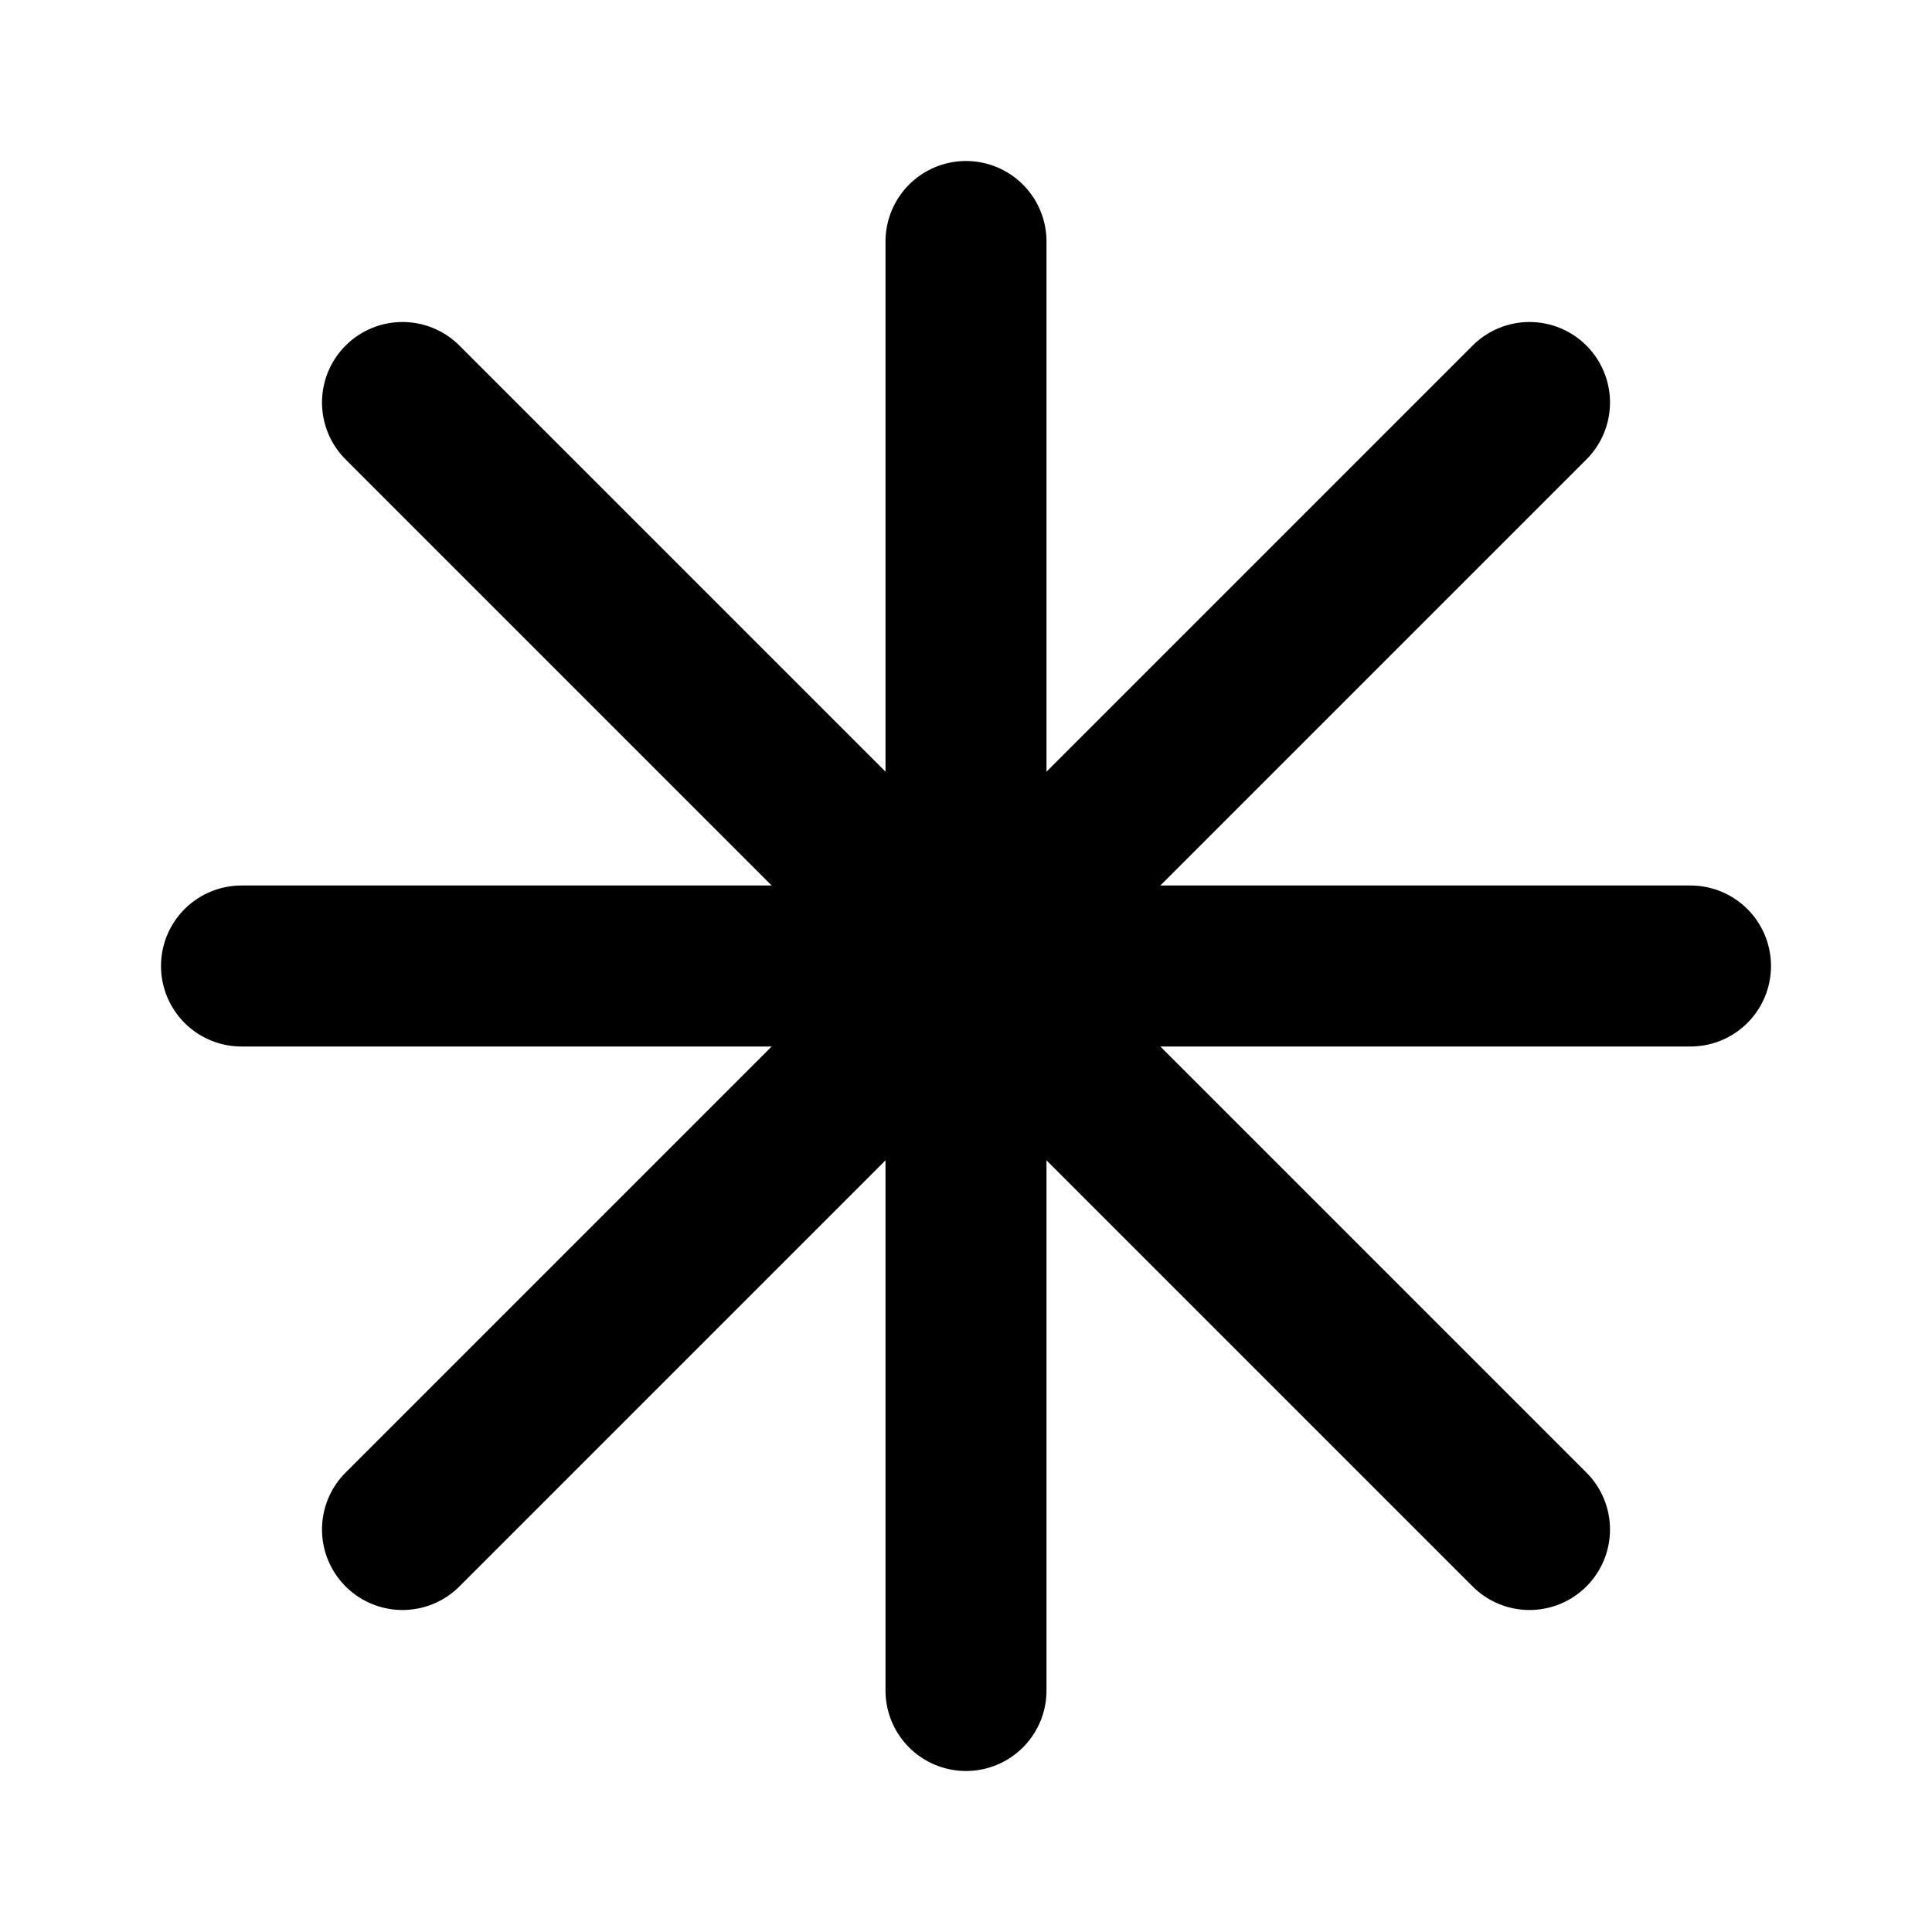
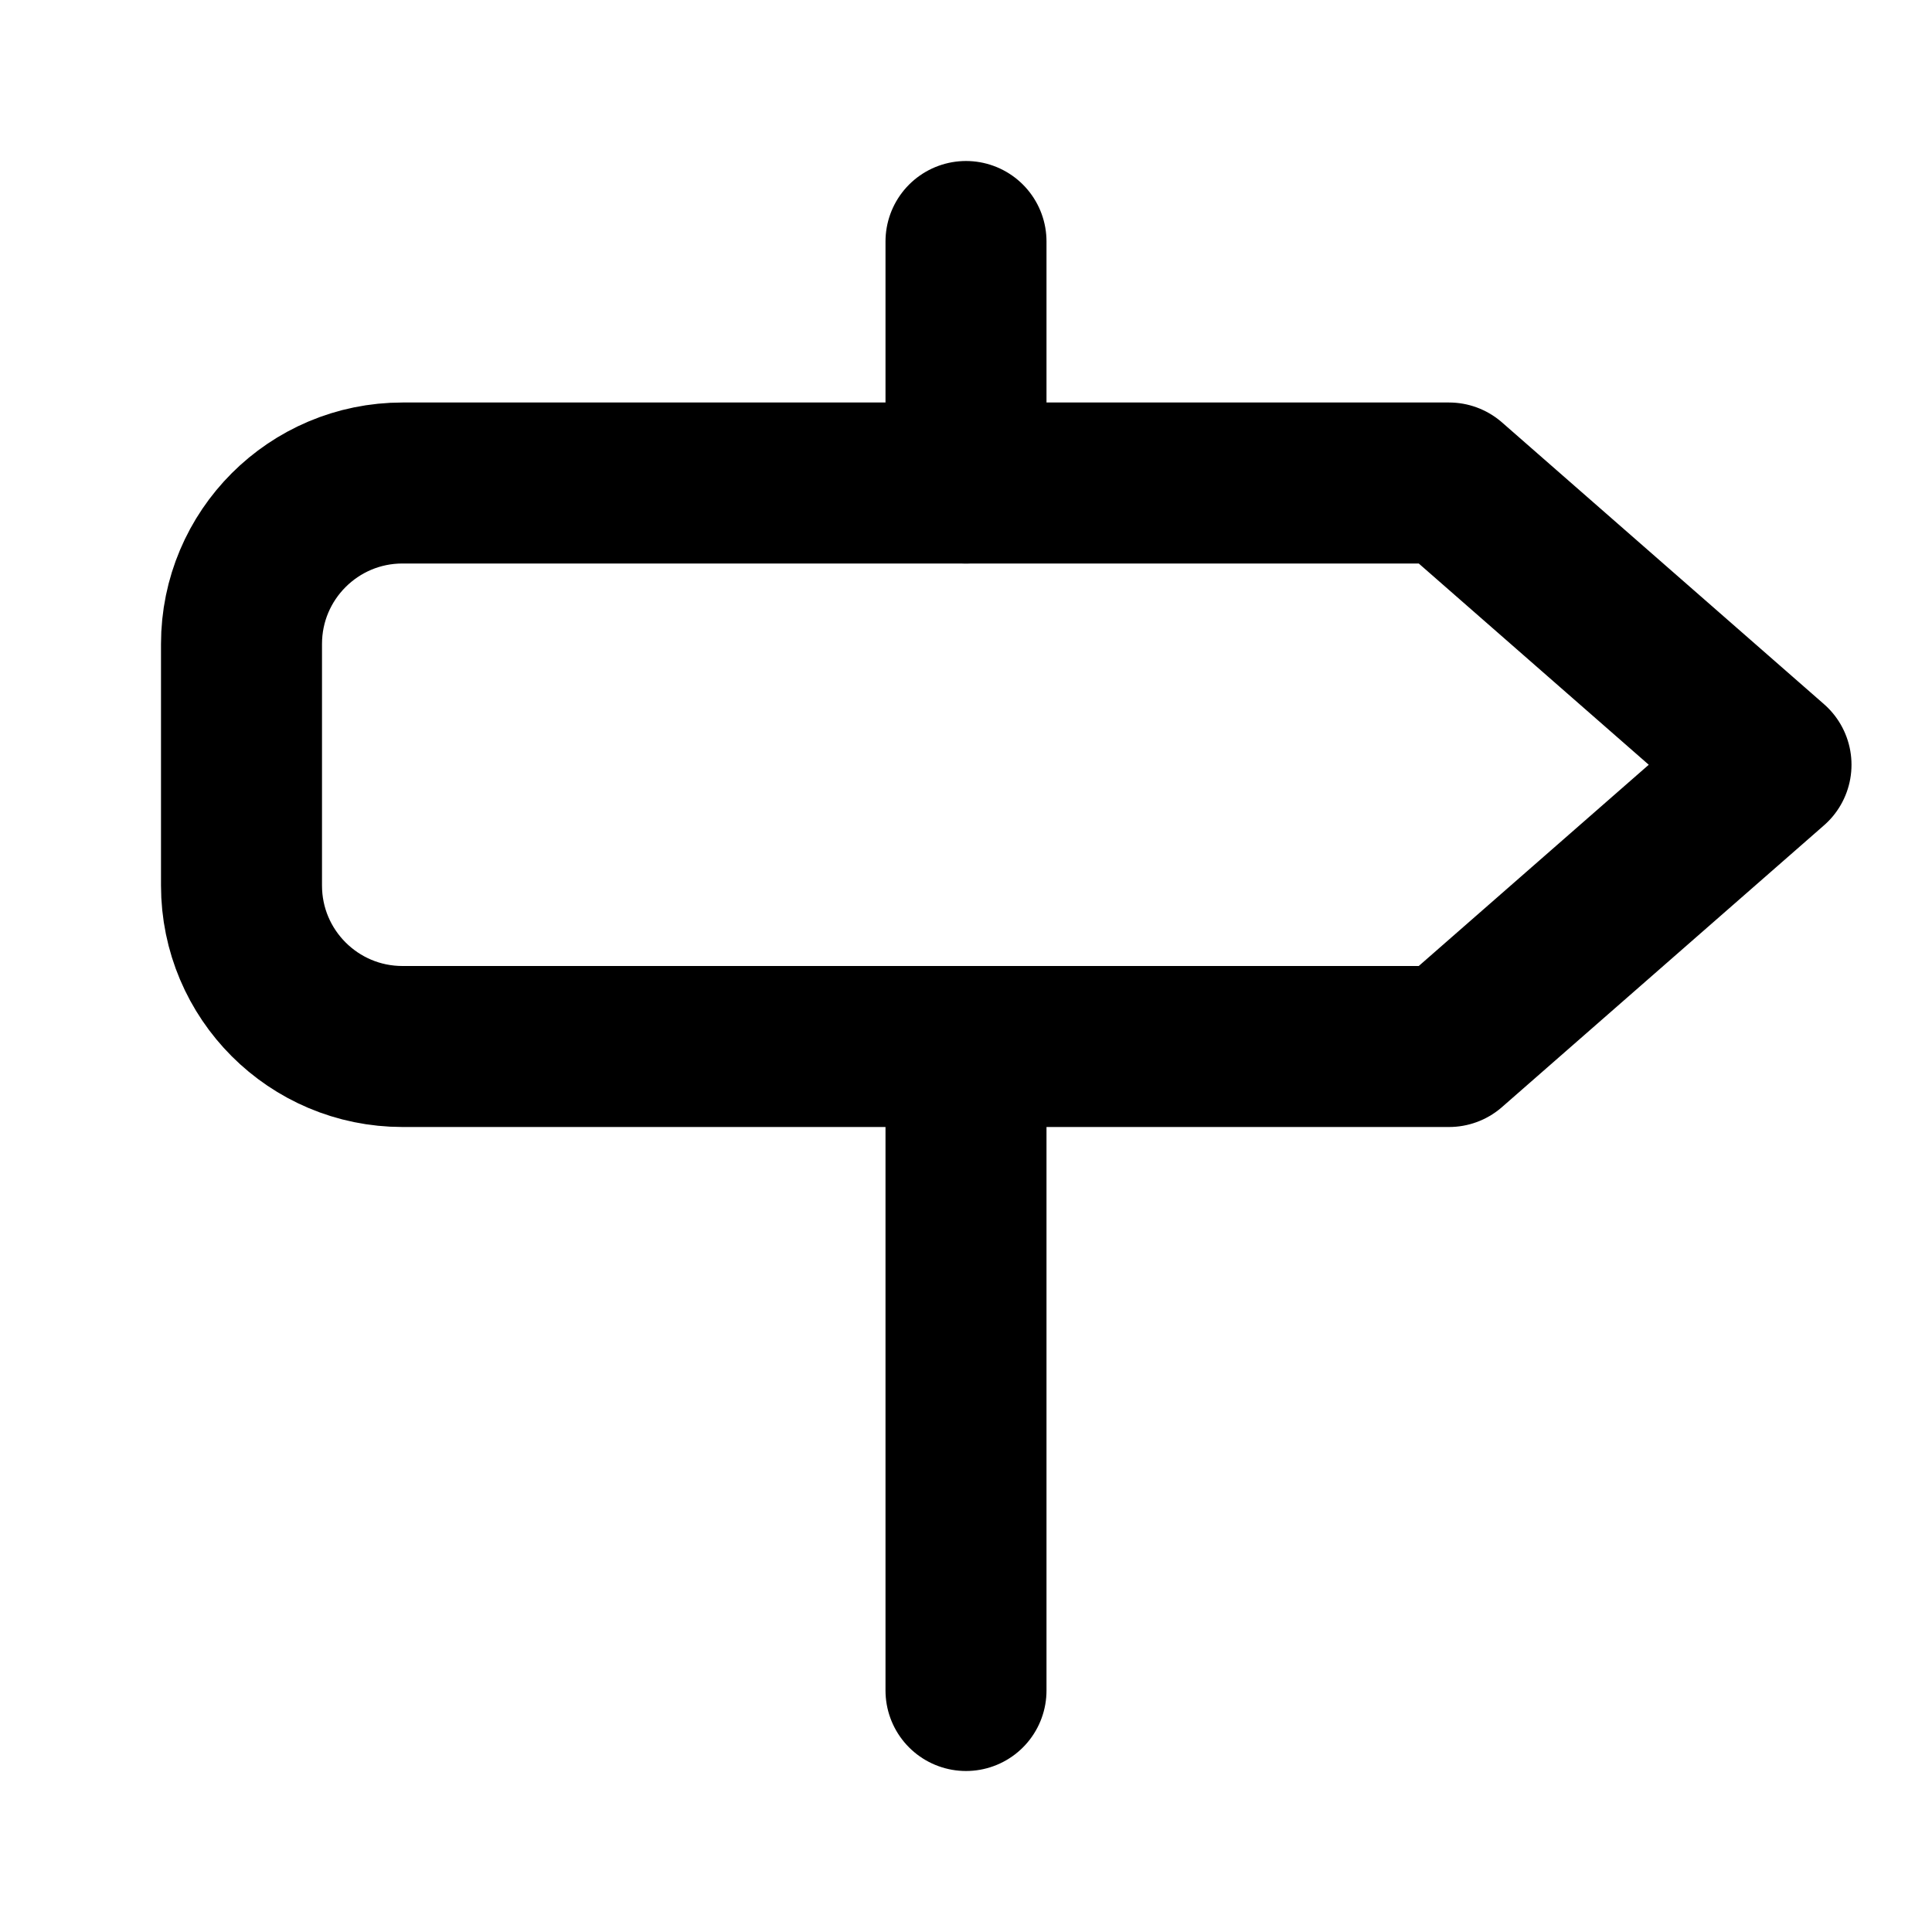
<svg xmlns="http://www.w3.org/2000/svg" viewBox="0 0 24 24" fill="none" stroke="currentColor" stroke-width="2" stroke-linecap="round" stroke-linejoin="round">
-   <path d="M3 12h18M12 3v18M5 5l14 14M19 5 5 19" />
+   <path d="M18 6H5a2 2 0 0 0-2 2v3a2 2 0 0 0 2 2h13l4-3.5L18 6Z" />
+   <path d="M12 13v8M12 3v3" />
</svg>
